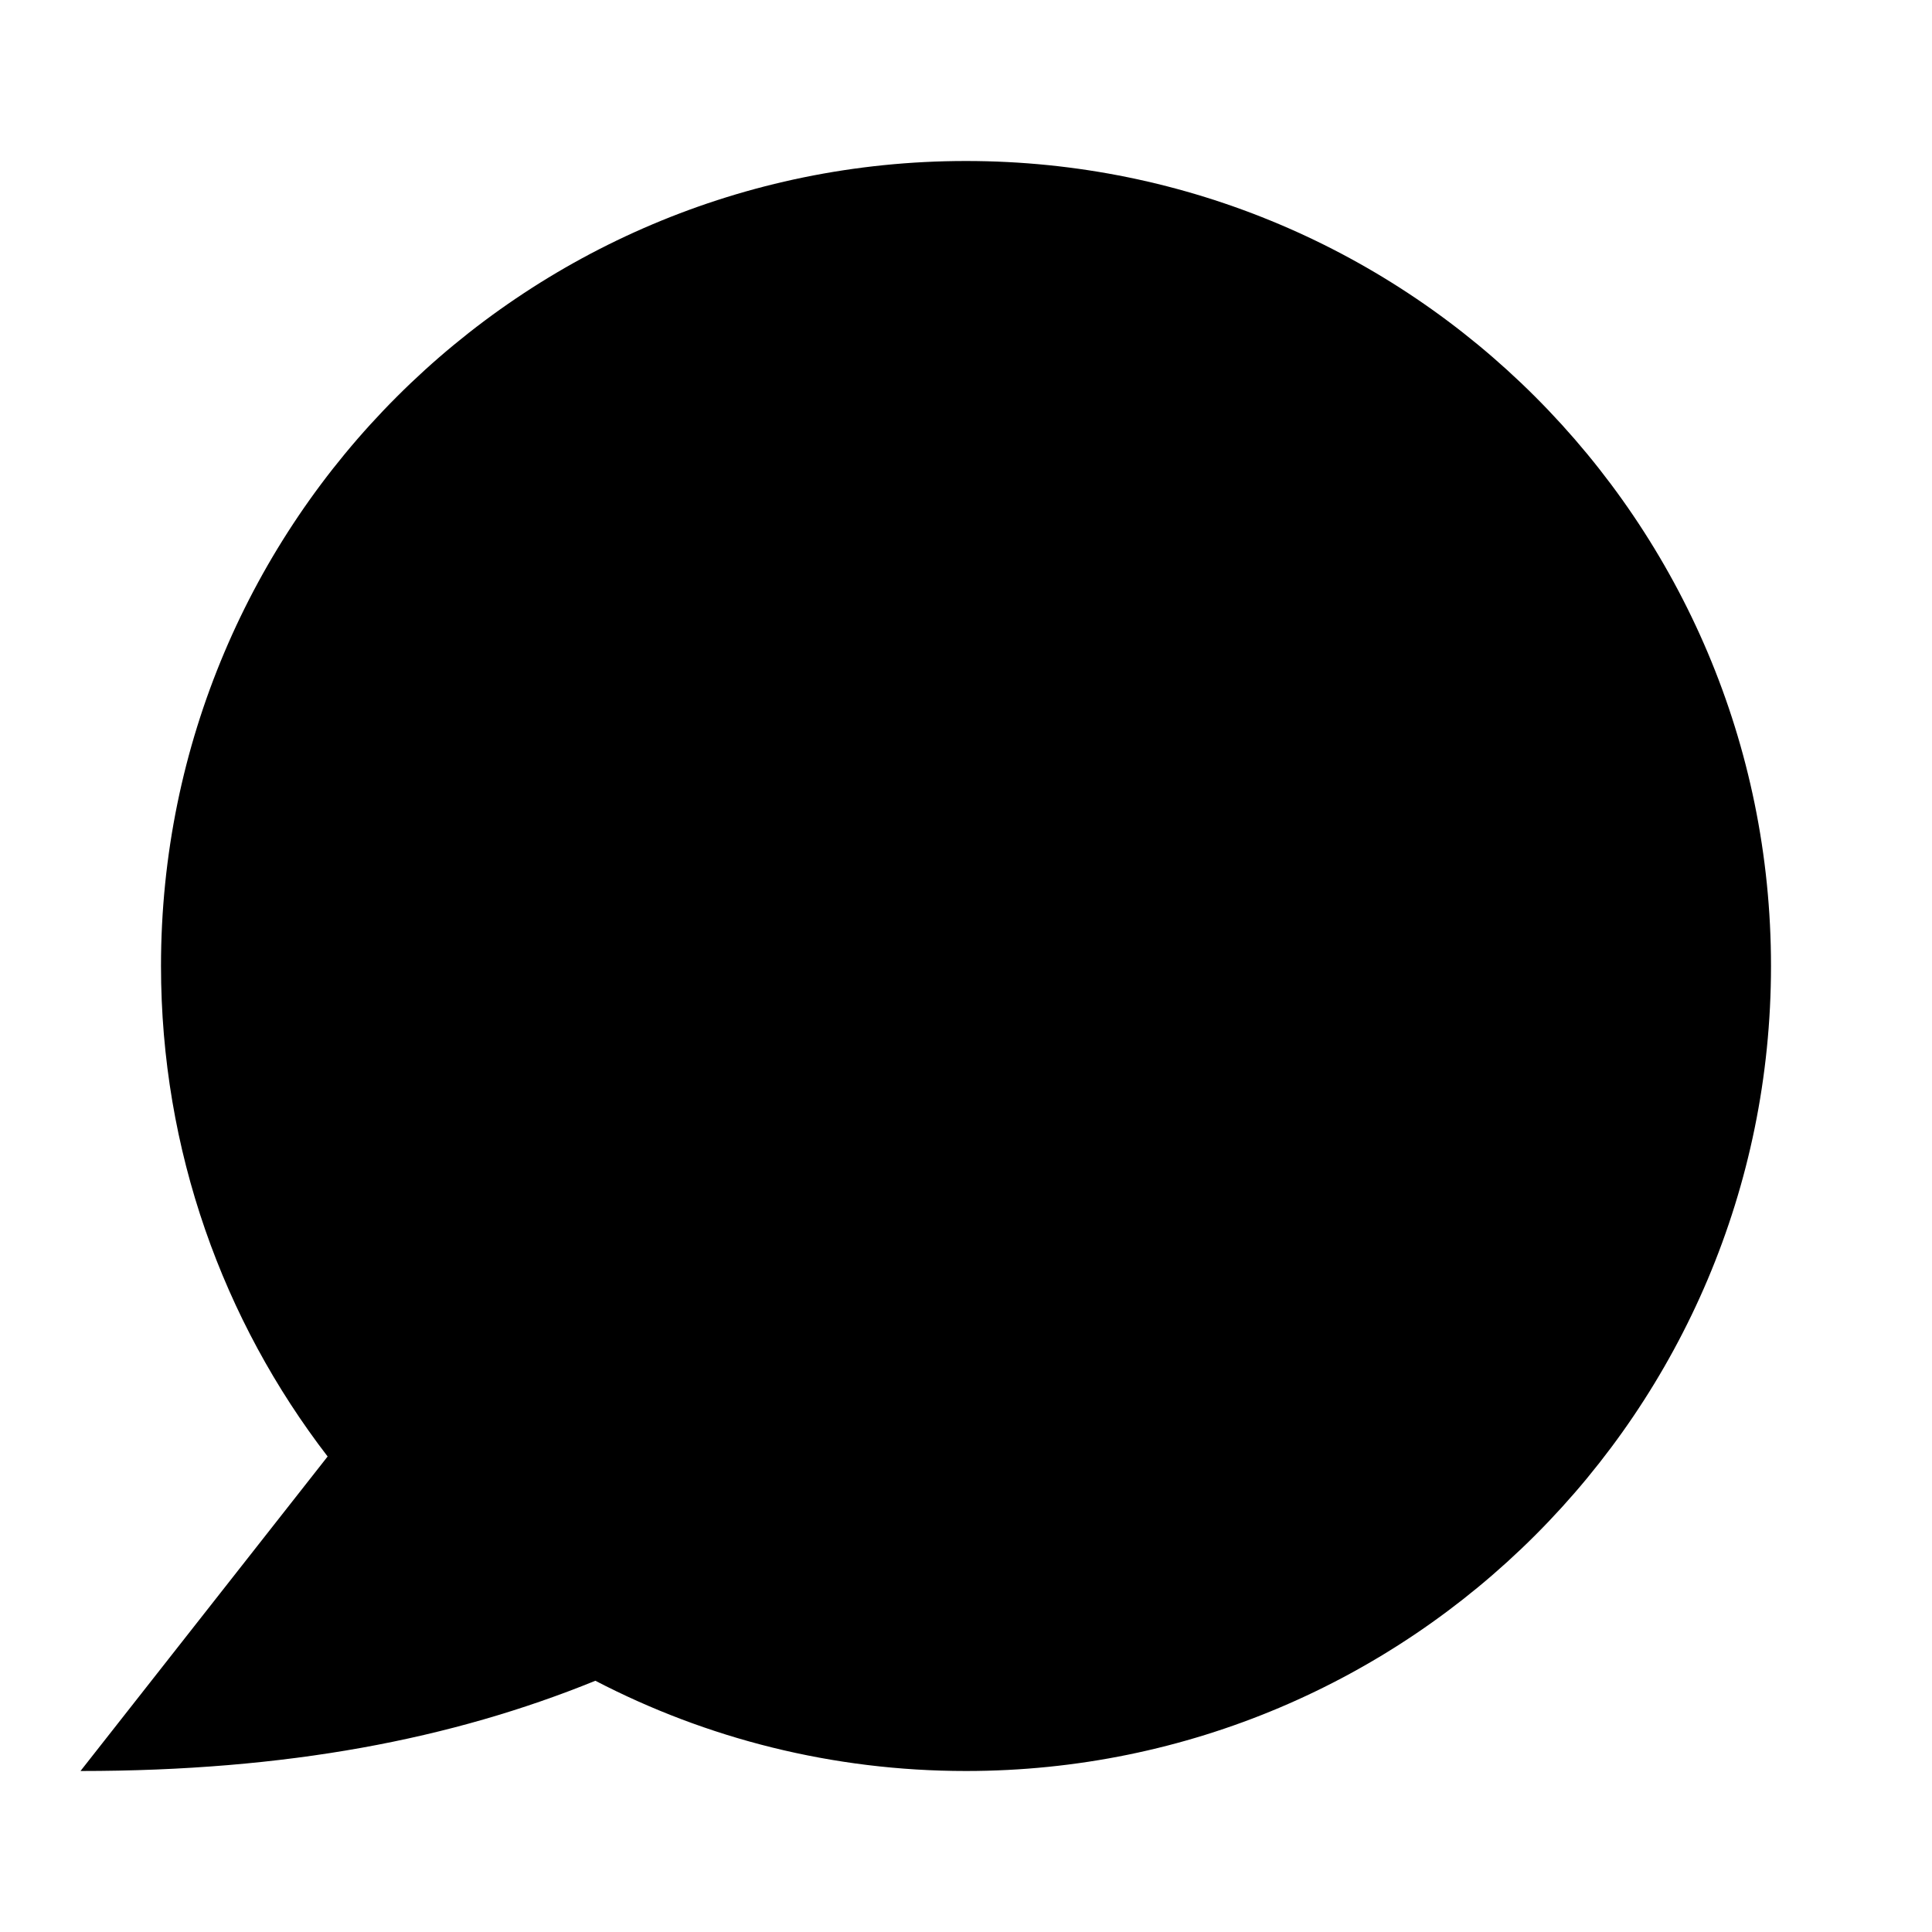
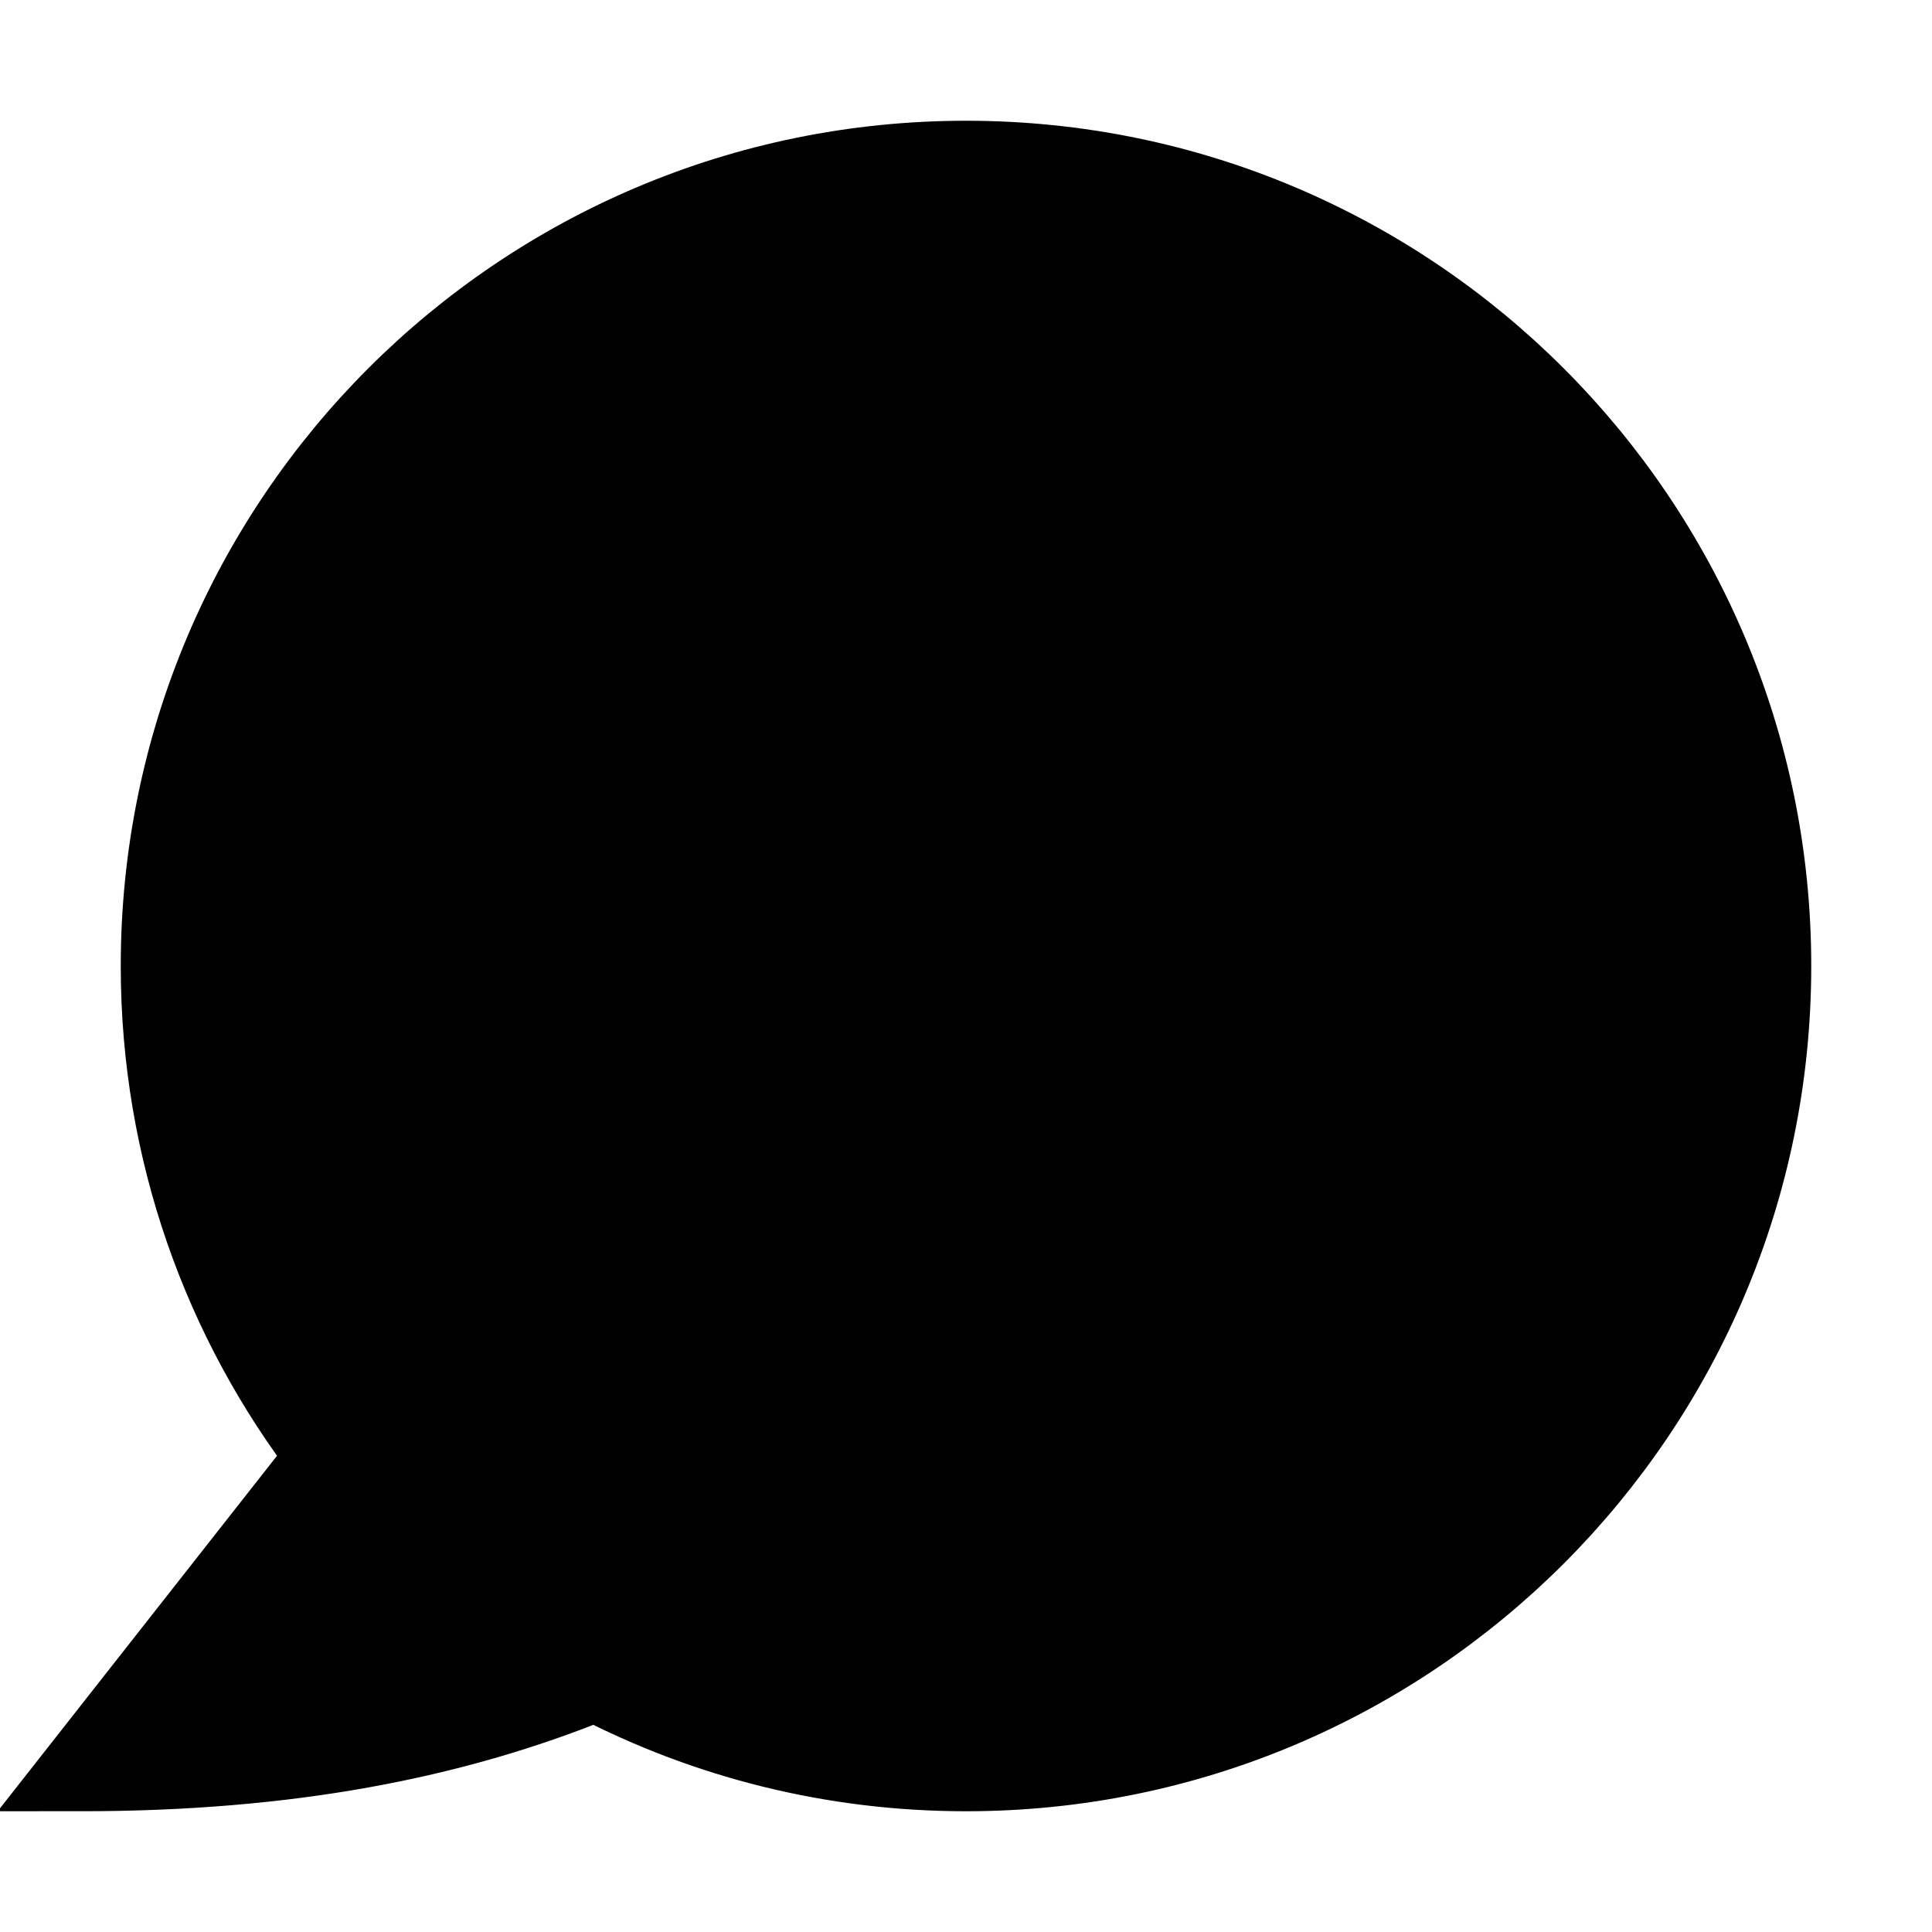
<svg xmlns="http://www.w3.org/2000/svg" width="24" height="24" viewBox="0 0 24 24" fill="none">
-   <path d="M11 20C16.523 20 21 15.523 21 10C21 4.477 16.523 0 11 0C5.477 0 1 4.477 1 10C1 12.293 1.772 14.406 3.07 16.093L0 20C2.57 20 4.612 19.604 6.396 18.879C7.774 19.595 9.339 20 11 20Z" transform="translate(1 2)" fill="black" />
+   <path d="M11 20C16.523 20 21 15.523 21 10C21 4.477 16.523 0 11 0C5.477 0 1 4.477 1 10C1 12.293 1.772 14.406 3.07 16.093L0 20C2.57 20 4.612 19.604 6.396 18.879C7.774 19.595 9.339 20 11 20Z" transform="translate(1 2)" stroke="black" fill="black" />
</svg>
